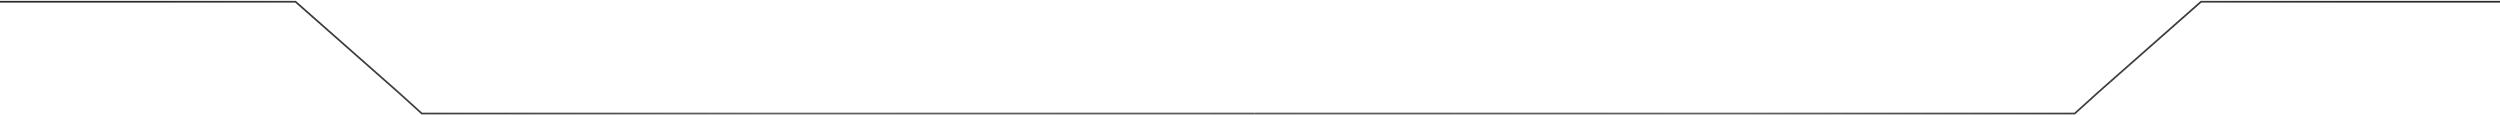
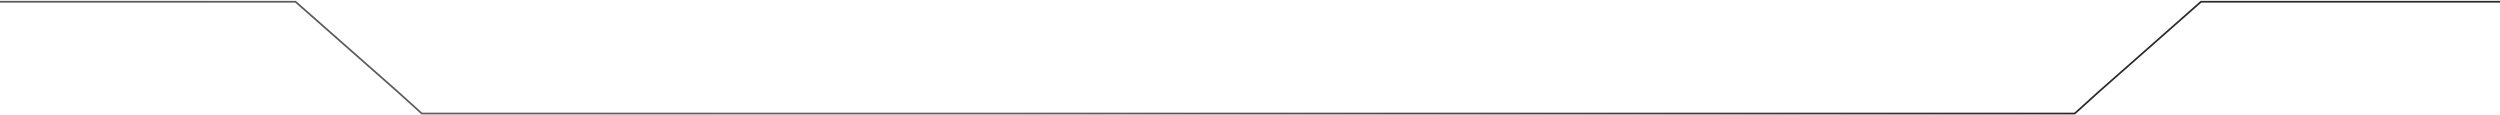
<svg xmlns="http://www.w3.org/2000/svg" width="1436" height="66" viewBox="0 0 1436 66" fill="none">
-   <path d="M1436 1L1264.25 1L1205.33 52.907L1191.73 65.2L720.5 65.2" stroke="url(#paint0_linear_1471_22020)" />
-   <path d="M-2 1L169.746 1L228.674 52.907L242.273 65.2L720.5 65.2" stroke="url(#paint1_linear_1471_22020)" />
+   <path fill-rule="evenodd" clip-rule="evenodd" d="M169.746 0.5L169.935 0.5L170.077 0.625L229.004 52.531L229.009 52.536L242.465 64.7H720.5L1191.53 64.7L1204.99 52.536L1205 52.532L1263.92 0.625L1264.06 0.5L1264.25 0.5L1436 0.5V1.5L1264.44 1.5L1205.66 53.278L1205.66 53.282L1192.06 65.571L1191.92 65.7H1191.73L720.5 65.7H242.273H242.08L241.937 65.571L228.343 53.282L228.339 53.277L169.557 1.5L-2 1.5V0.5L169.746 0.5Z" fill="url(#paint0_linear_2039_6555)" />
  <defs>
-     <linearGradient id="paint0_linear_1471_22020" x1="736.812" y1="1" x2="1200.36" y2="270.213" gradientUnits="userSpaceOnUse">
-       <stop stop-color="#575757" />
-       <stop offset="0.484" stop-color="#616161" />
-       <stop offset="1" stop-color="#292929" />
-     </linearGradient>
-     <linearGradient id="paint1_linear_1471_22020" x1="704.028" y1="1" x2="238.259" y2="274.152" gradientUnits="userSpaceOnUse">
+     <linearGradient id="paint0_linear_2039_6555" x1="30.784" y1="0.5" x2="567.575" y2="617.444" gradientUnits="userSpaceOnUse">
      <stop stop-color="#575757" />
      <stop offset="0.484" stop-color="#616161" />
      <stop offset="1" stop-color="#292929" />
    </linearGradient>
  </defs>
</svg>
